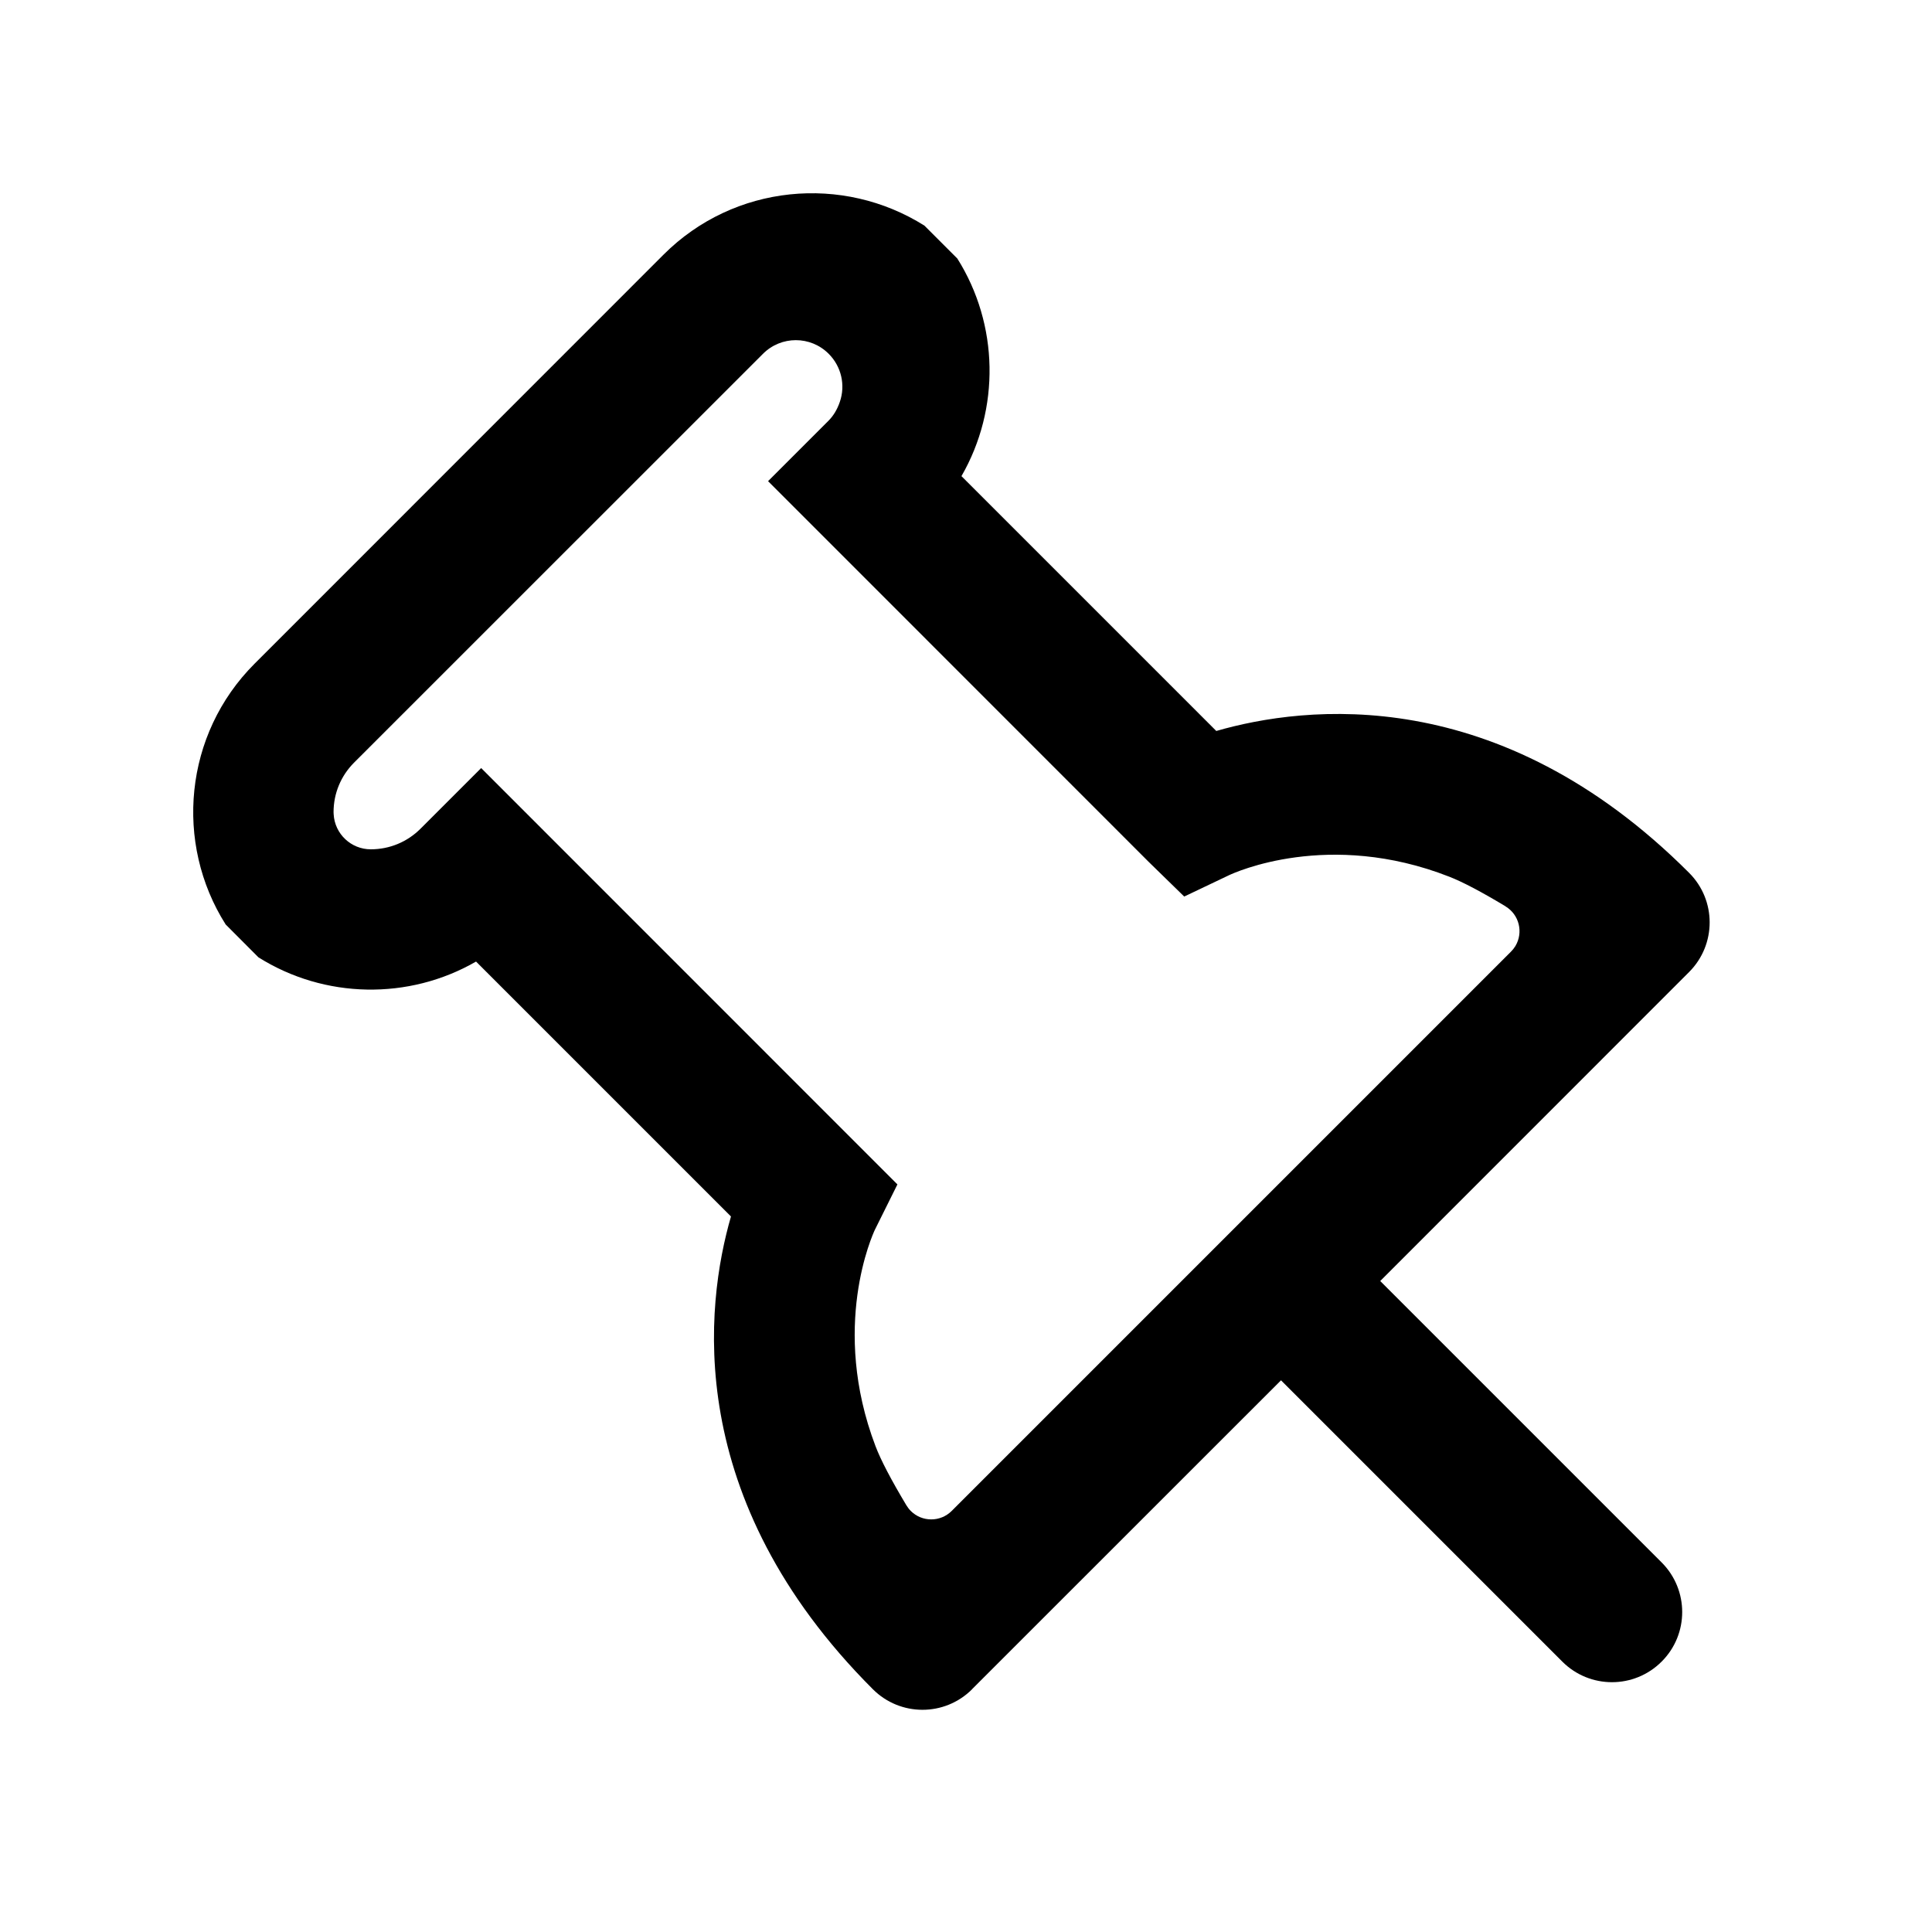
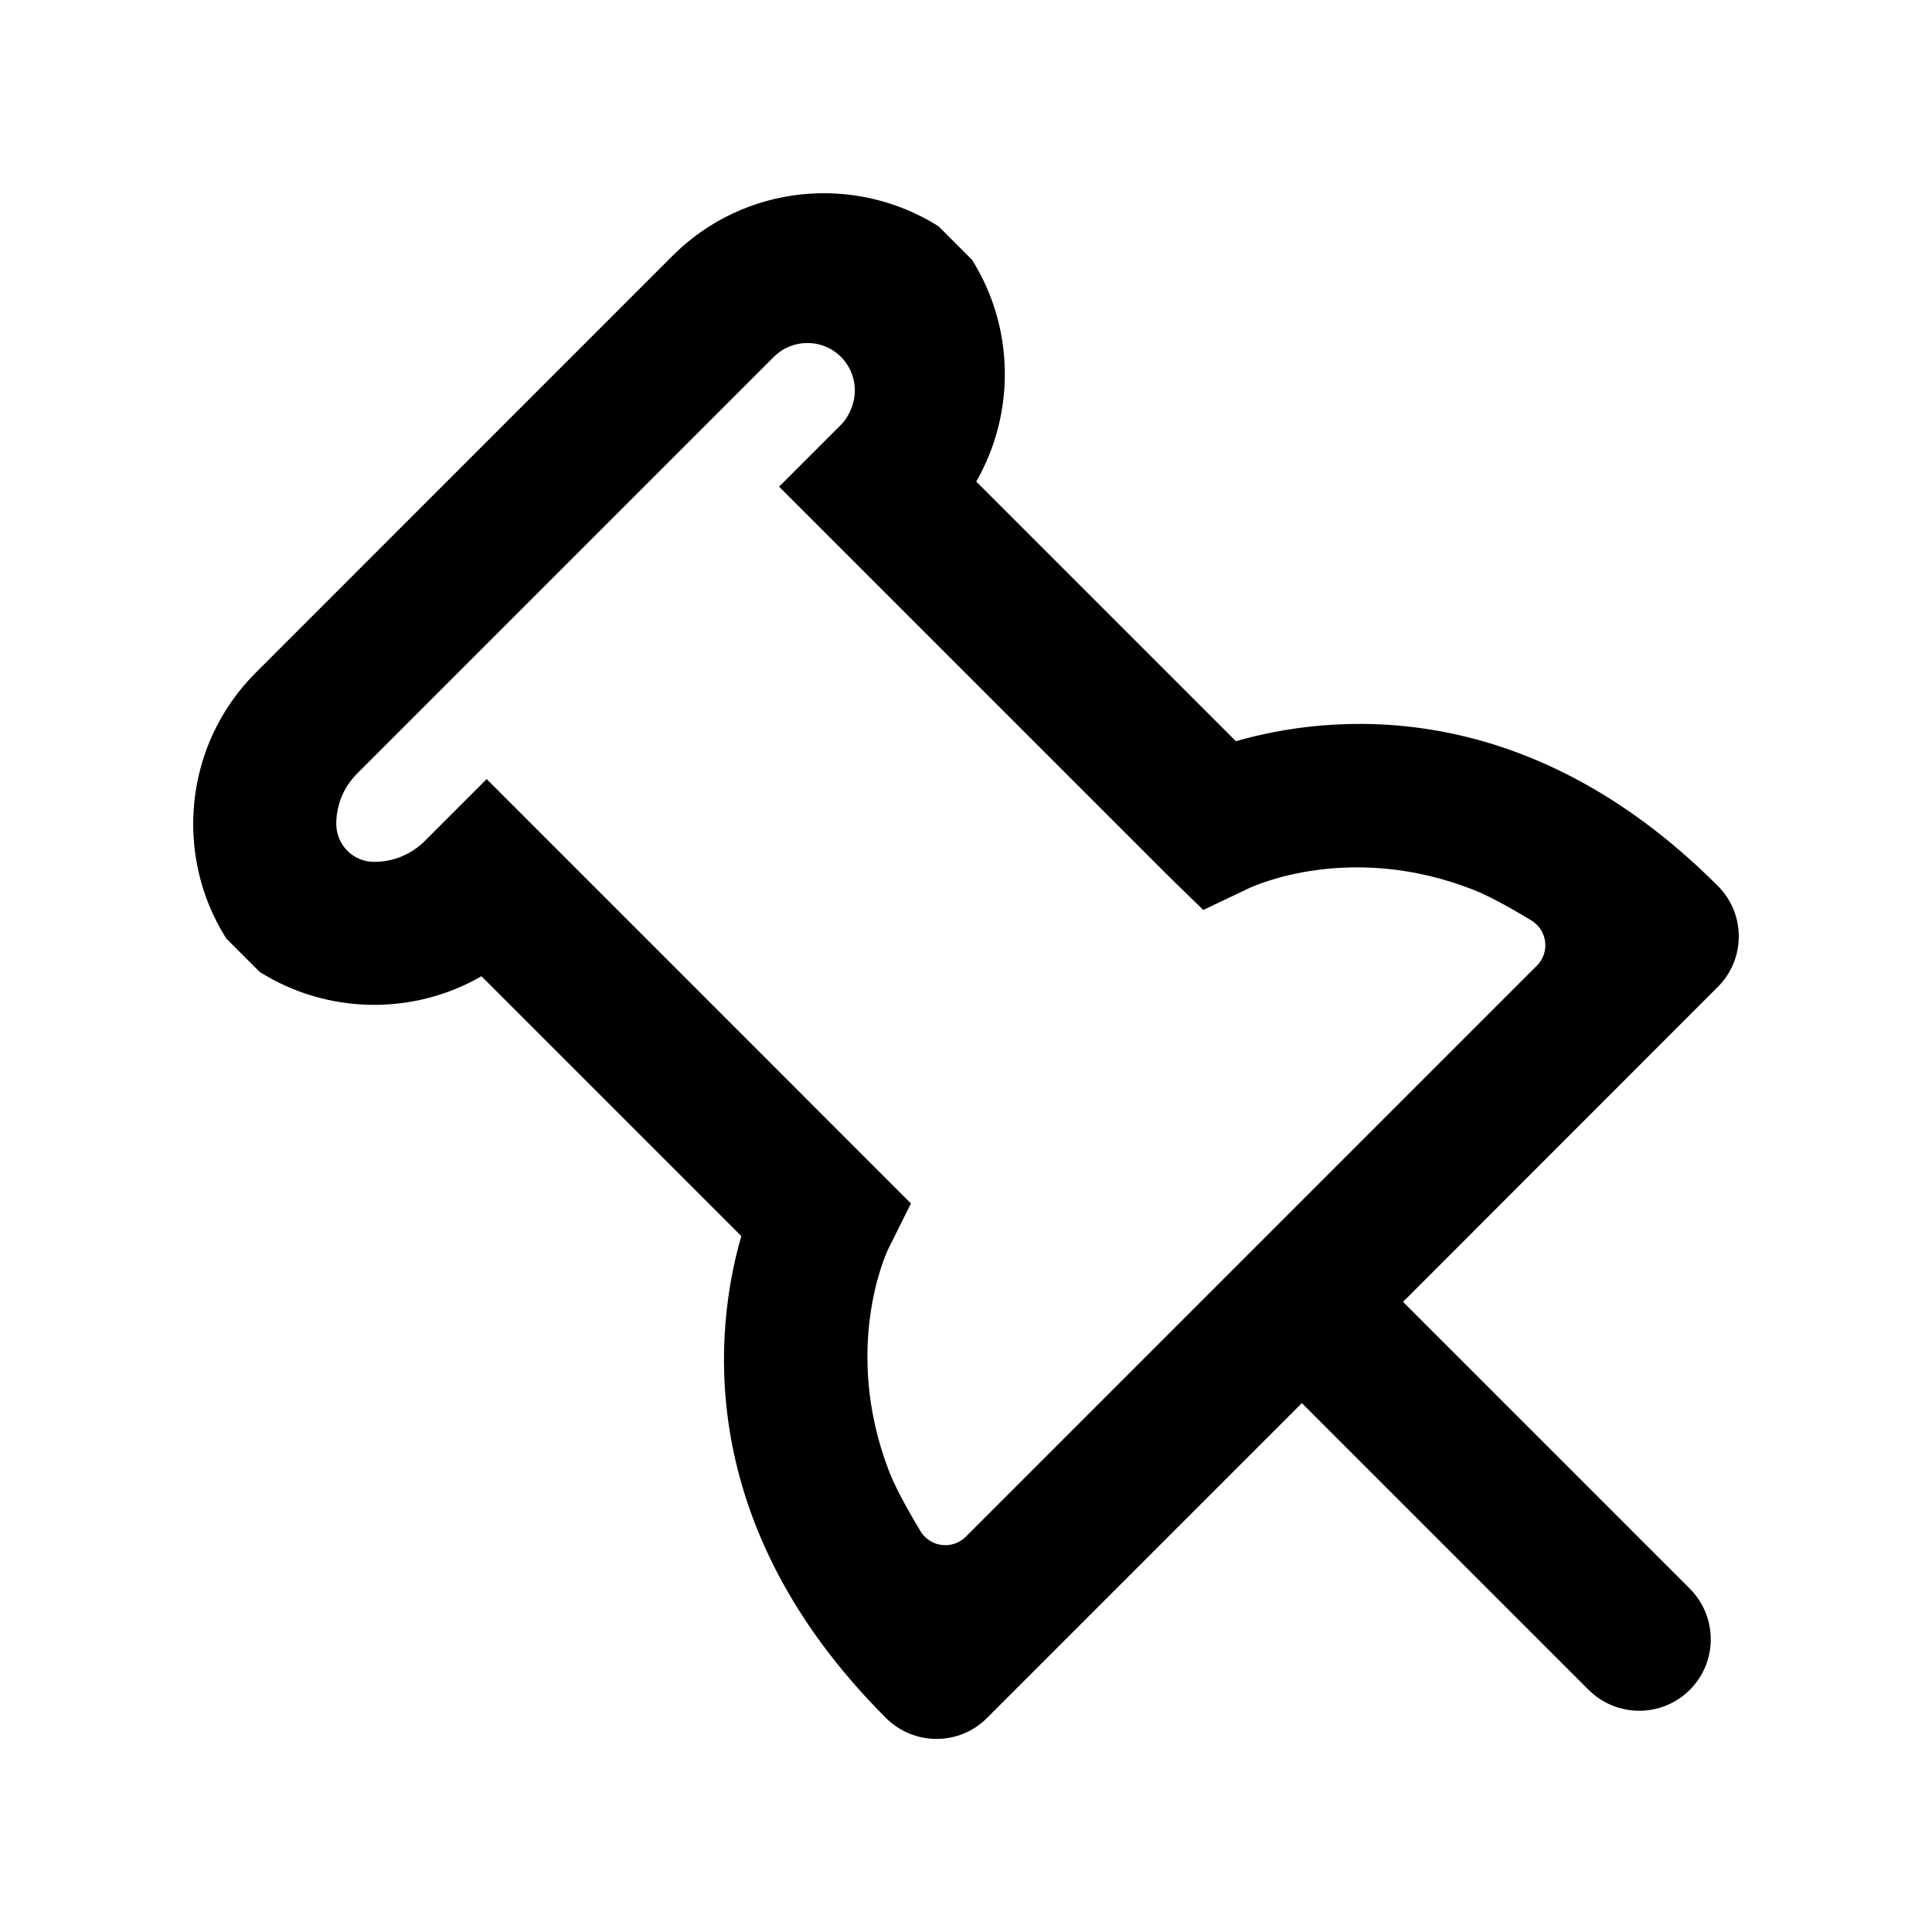
<svg id="pin" viewBox="0 0 20 20">
-   <path d="M9.29,12.261 L4.981,7.951 L4.354,8.578 C4.216,8.716 4.033,8.792 3.838,8.792 C3.838,8.792 3.838,8.792 3.838,8.792 L3.838,8.792 C3.634,8.792 3.465,8.632 3.454,8.429 C3.453,8.421 3.453,8.414 3.453,8.407 C3.453,8.213 3.529,8.033 3.662,7.898 L7.898,3.663 C7.898,3.663 7.898,3.663 7.898,3.663 L7.898,3.663 C8.086,3.474 8.391,3.474 8.579,3.663 C8.709,3.793 8.754,3.986 8.694,4.16 C8.667,4.239 8.628,4.303 8.578,4.354 L7.951,4.981 L11.89,8.921 L12.259,9.281 L12.723,9.06 C12.778,9.034 13.754,8.586 15.004,9.076 C15.142,9.13 15.336,9.232 15.585,9.382 L15.585,9.383 C15.727,9.468 15.772,9.652 15.687,9.794 C15.674,9.815 15.659,9.834 15.642,9.851 L9.852,15.641 C9.735,15.758 9.545,15.758 9.428,15.641 C9.411,15.624 9.396,15.604 9.383,15.583 C9.225,15.319 9.118,15.115 9.063,14.97 C8.594,13.737 9.034,12.779 9.057,12.73 L9.29,12.261 Z M17.486,9.036 C15.512,7.06 13.509,7.302 12.591,7.567 L9.953,4.929 C10.355,4.231 10.34,3.359 9.91,2.676 L9.57,2.336 C8.726,1.804 7.6,1.905 6.869,2.636 L2.635,6.871 C1.904,7.602 1.804,8.73 2.336,9.57 L2.675,9.91 C3.36,10.341 4.233,10.355 4.928,9.954 L7.567,12.593 C7.302,13.509 7.06,15.511 9.036,17.487 L9.036,17.487 C9.319,17.77 9.778,17.771 10.062,17.488 C10.062,17.487 10.062,17.487 10.062,17.487 L13.261,14.289 L16.173,17.201 C16.457,17.485 16.917,17.485 17.201,17.201 L17.201,17.201 C17.485,16.918 17.485,16.458 17.201,16.174 C17.201,16.174 17.201,16.174 17.201,16.174 L14.288,13.261 L17.486,10.062 C17.769,9.778 17.769,9.319 17.486,9.036 Z" />
+   <path d="M9.43,12.458 L5.038,8.065 L4.399,8.704 C4.259,8.845 4.072,8.922 3.873,8.922 C3.873,8.922 3.873,8.922 3.873,8.922 L3.873,8.922 C3.665,8.922 3.494,8.76 3.482,8.552 C3.481,8.544 3.481,8.537 3.481,8.53 C3.481,8.332 3.558,8.148 3.694,8.011 L8.011,3.694 C8.011,3.694 8.011,3.694 8.011,3.694 L8.011,3.694 C8.203,3.503 8.514,3.503 8.705,3.694 C8.838,3.827 8.884,4.024 8.822,4.202 C8.795,4.282 8.755,4.348 8.704,4.399 L8.065,5.038 L12.08,9.053 L12.456,9.42 L12.929,9.195 C12.985,9.169 13.98,8.712 15.253,9.211 C15.395,9.267 15.595,9.373 15.852,9.528 L15.852,9.528 C15.994,9.614 16.04,9.798 15.954,9.94 C15.942,9.961 15.927,9.98 15.909,9.997 L9.998,15.908 C9.881,16.025 9.691,16.025 9.574,15.908 C9.556,15.891 9.541,15.872 9.529,15.851 C9.365,15.578 9.255,15.368 9.199,15.219 C8.721,13.963 9.169,12.986 9.192,12.936 L9.43,12.458 Z M17.783,9.171 C15.771,7.157 13.73,7.403 12.794,7.673 L10.106,4.985 C10.515,4.273 10.5,3.385 10.062,2.689 L9.715,2.342 C8.855,1.8 7.708,1.903 6.962,2.648 L2.647,6.964 C1.902,7.709 1.8,8.859 2.342,9.715 L2.688,10.061 C3.386,10.501 4.276,10.515 4.984,10.106 L7.674,12.796 C7.404,13.73 7.157,15.77 9.171,17.784 L9.171,17.784 C9.46,18.073 9.928,18.074 10.217,17.785 C10.217,17.785 10.217,17.785 10.217,17.785 L13.477,14.525 L16.445,17.493 C16.735,17.782 17.204,17.782 17.493,17.493 L17.493,17.493 C17.782,17.204 17.782,16.736 17.493,16.446 C17.493,16.446 17.493,16.446 17.493,16.446 L14.524,13.477 L17.783,10.216 C18.072,9.928 18.072,9.459 17.783,9.171 Z" />
</svg>
